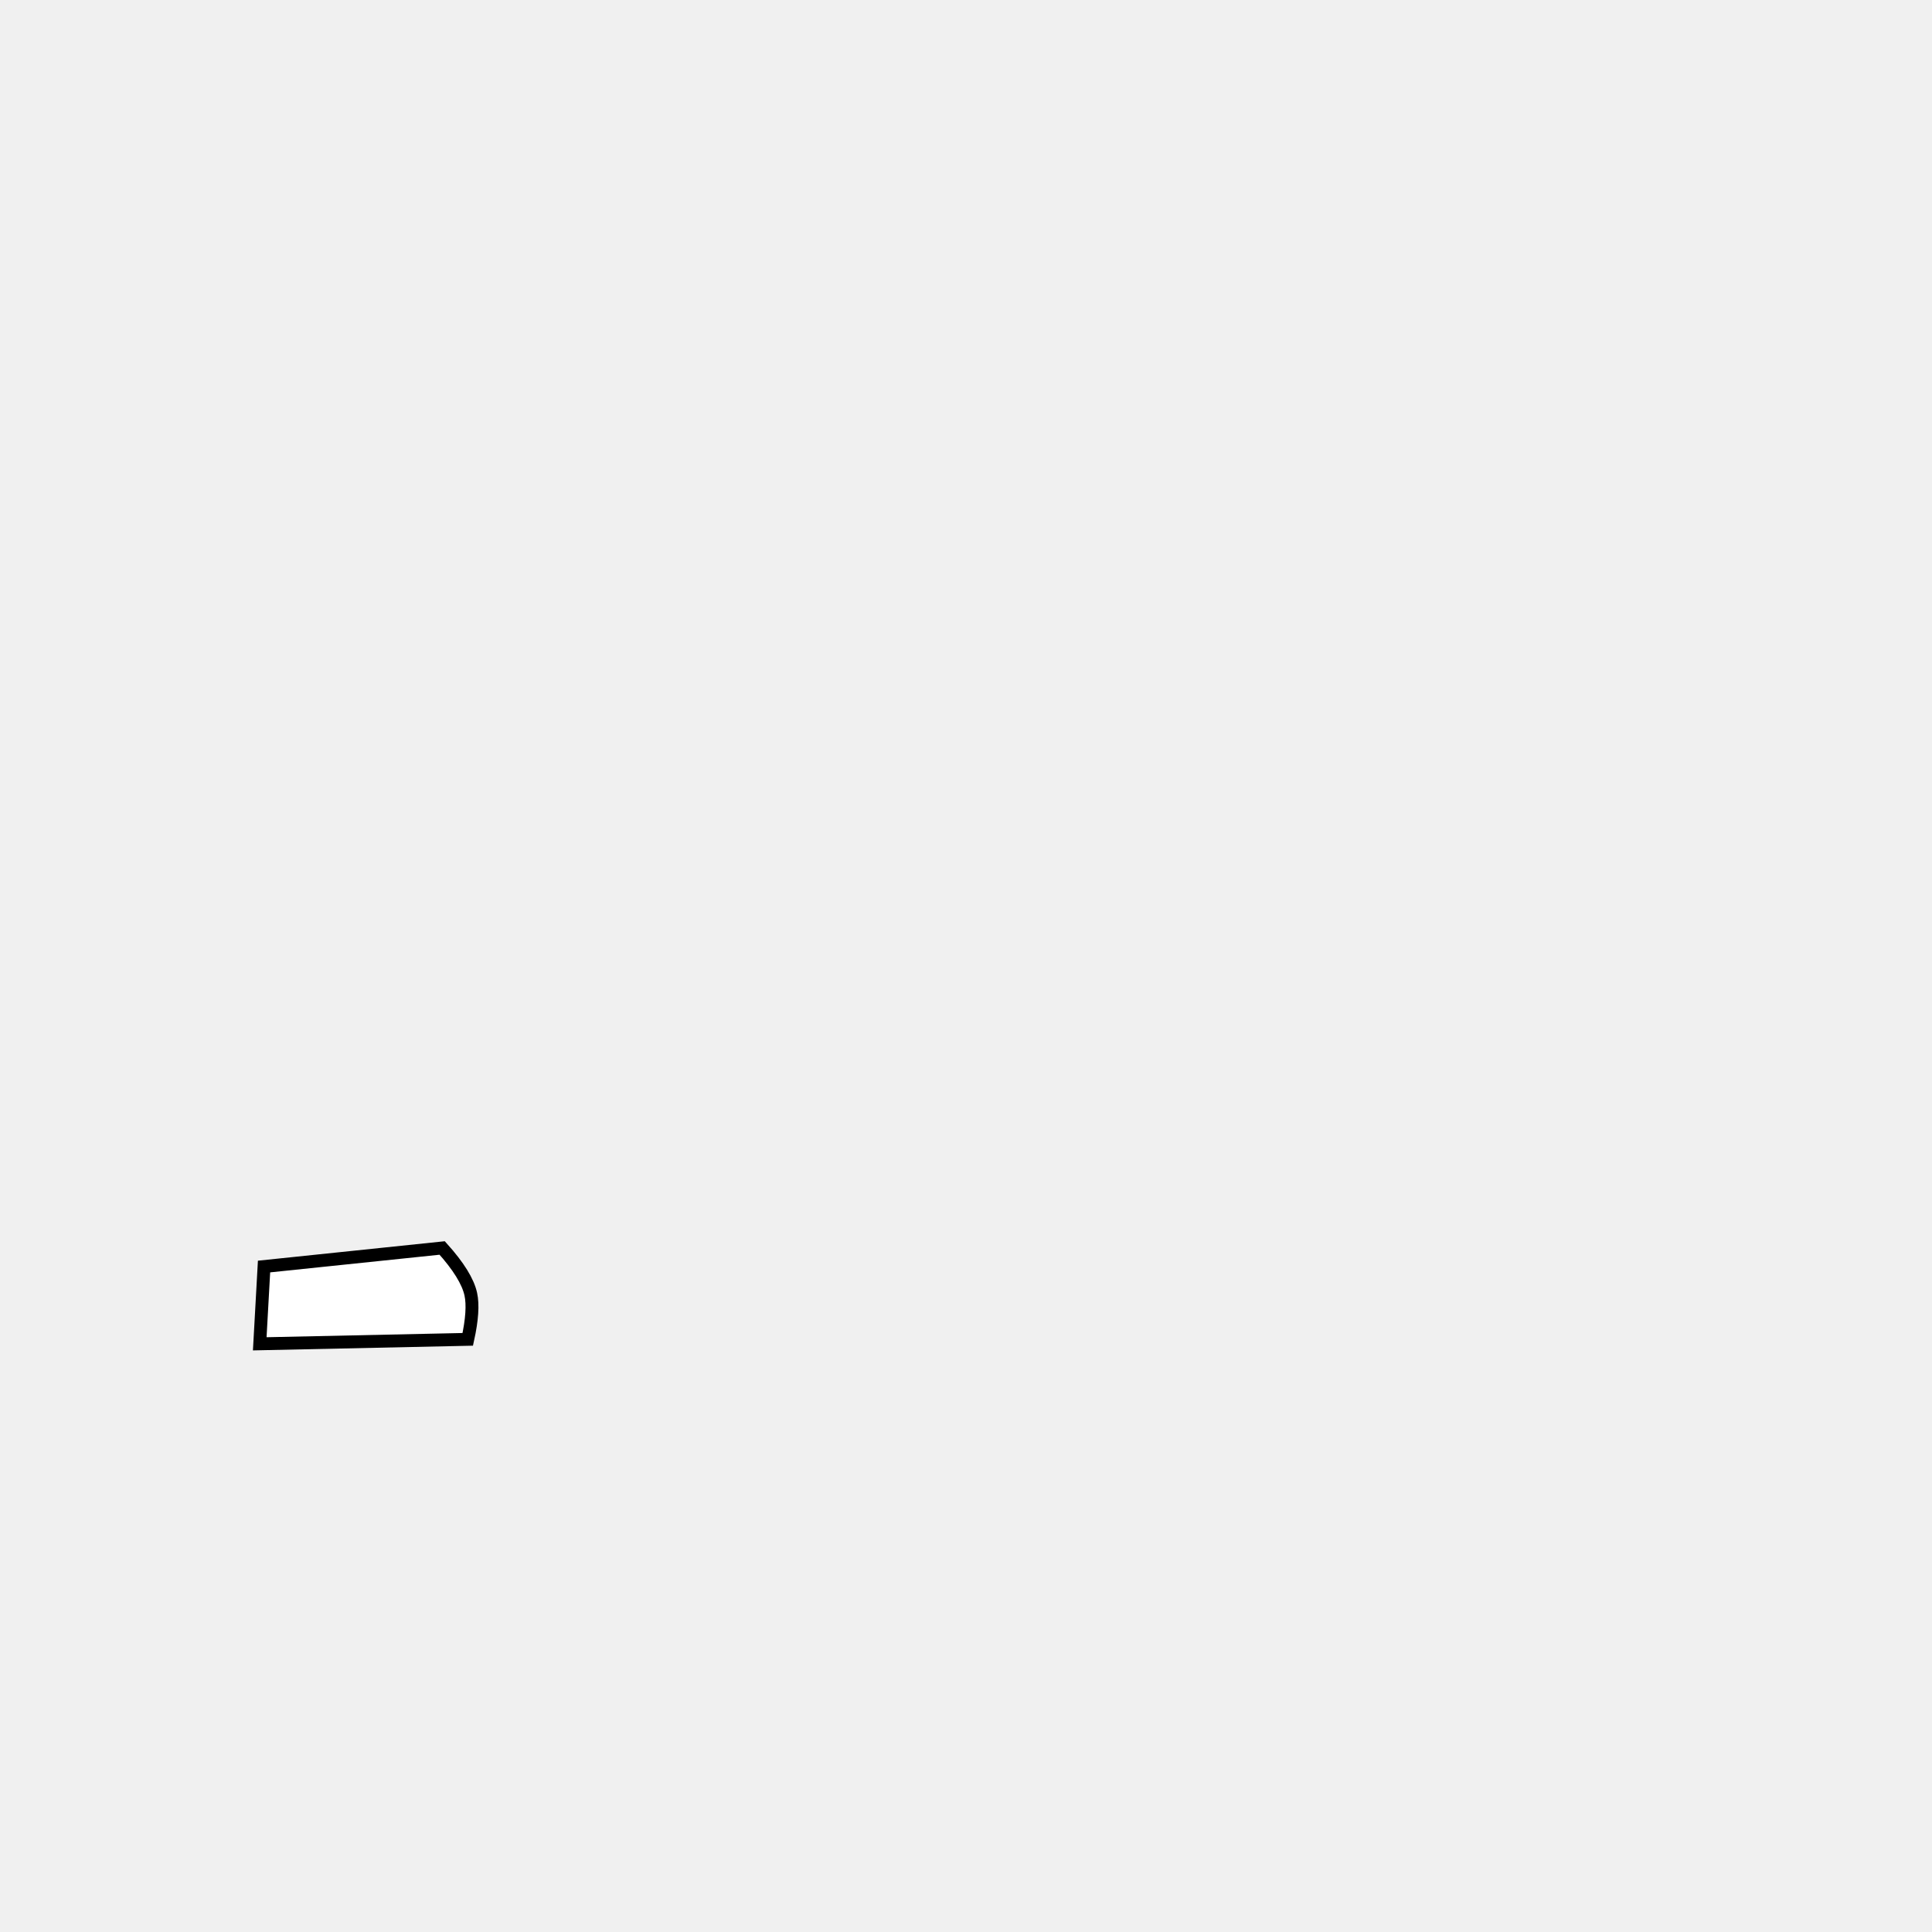
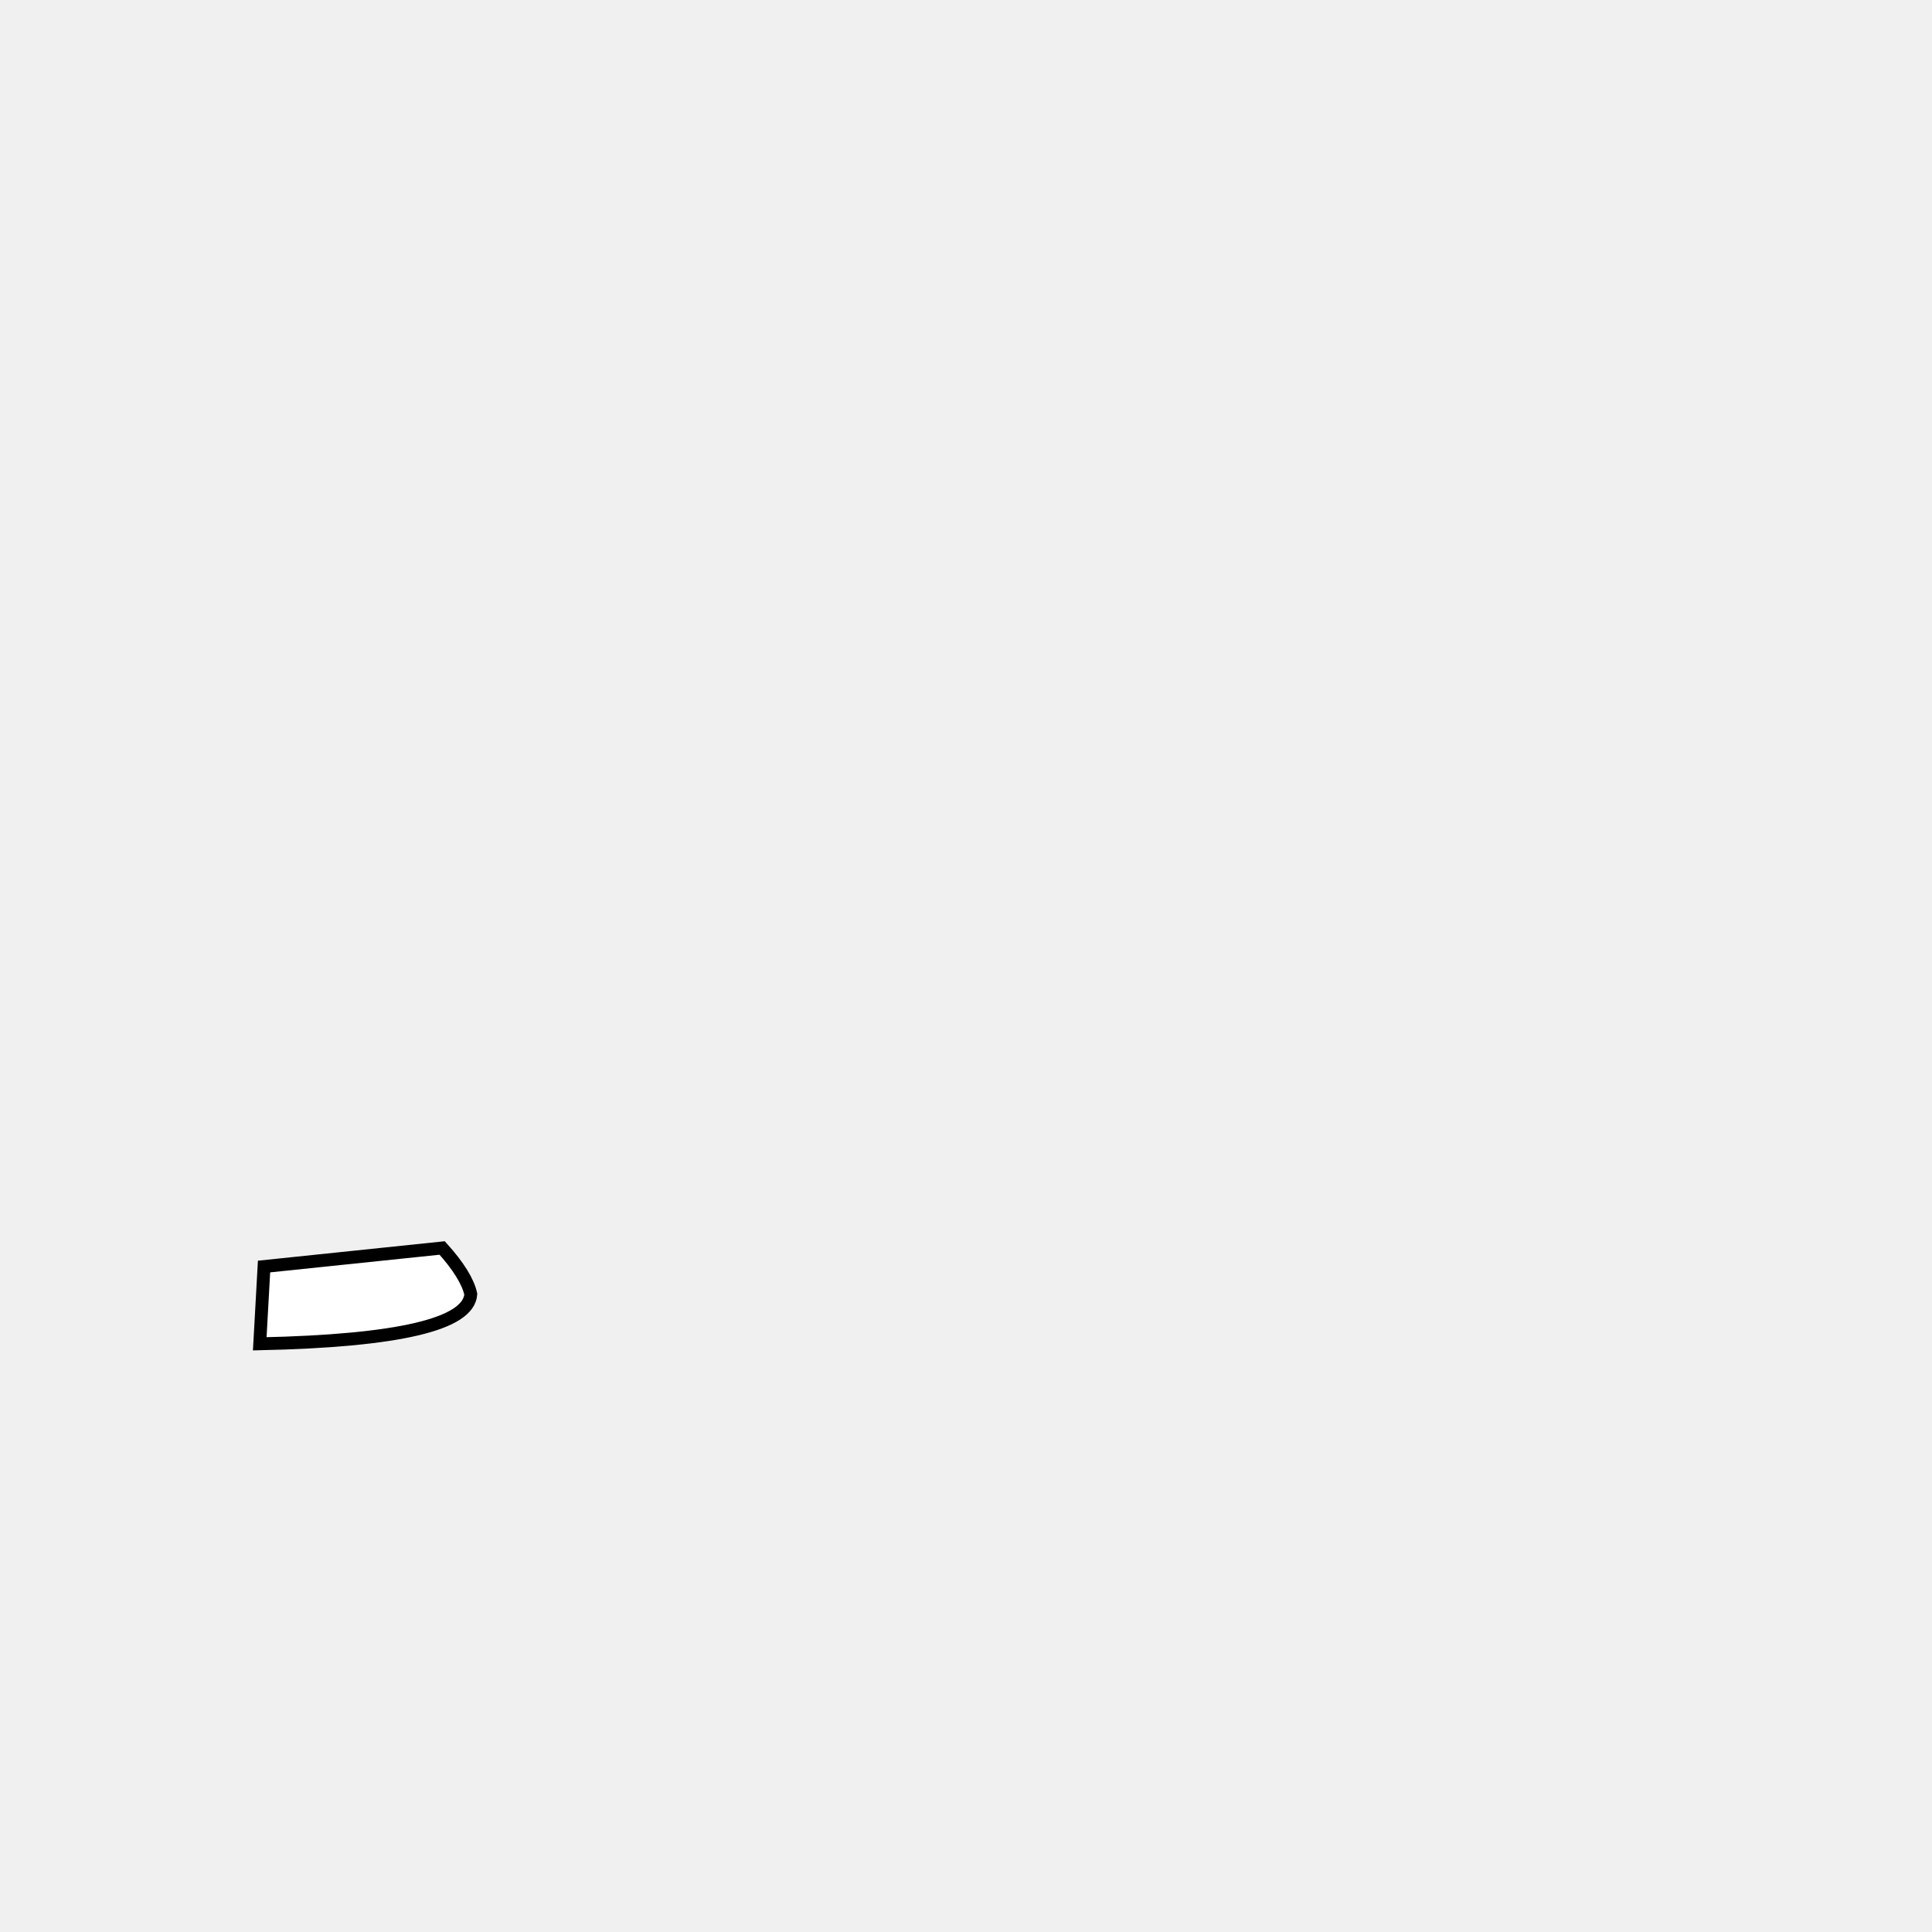
<svg xmlns="http://www.w3.org/2000/svg" x="0" y="0" width="300" height="300" viewBox="0, 0, 300, 300">
-   <path d="M 41 196.667 L 68.662 193.786 Q 72.461 198.006 73.105 200.959 Q 73.638 203.404 72.634 207.973 L 40.333 208.667 Z" fill="white" stroke="black" stroke-width="2" />
+   <path d="M 41 196.667 L 68.662 193.786 Q 72.461 198.006 73.105 200.959 Q 72.634 207.973 40.333 208.667 Z" fill="white" stroke="black" stroke-width="2" />
</svg>
